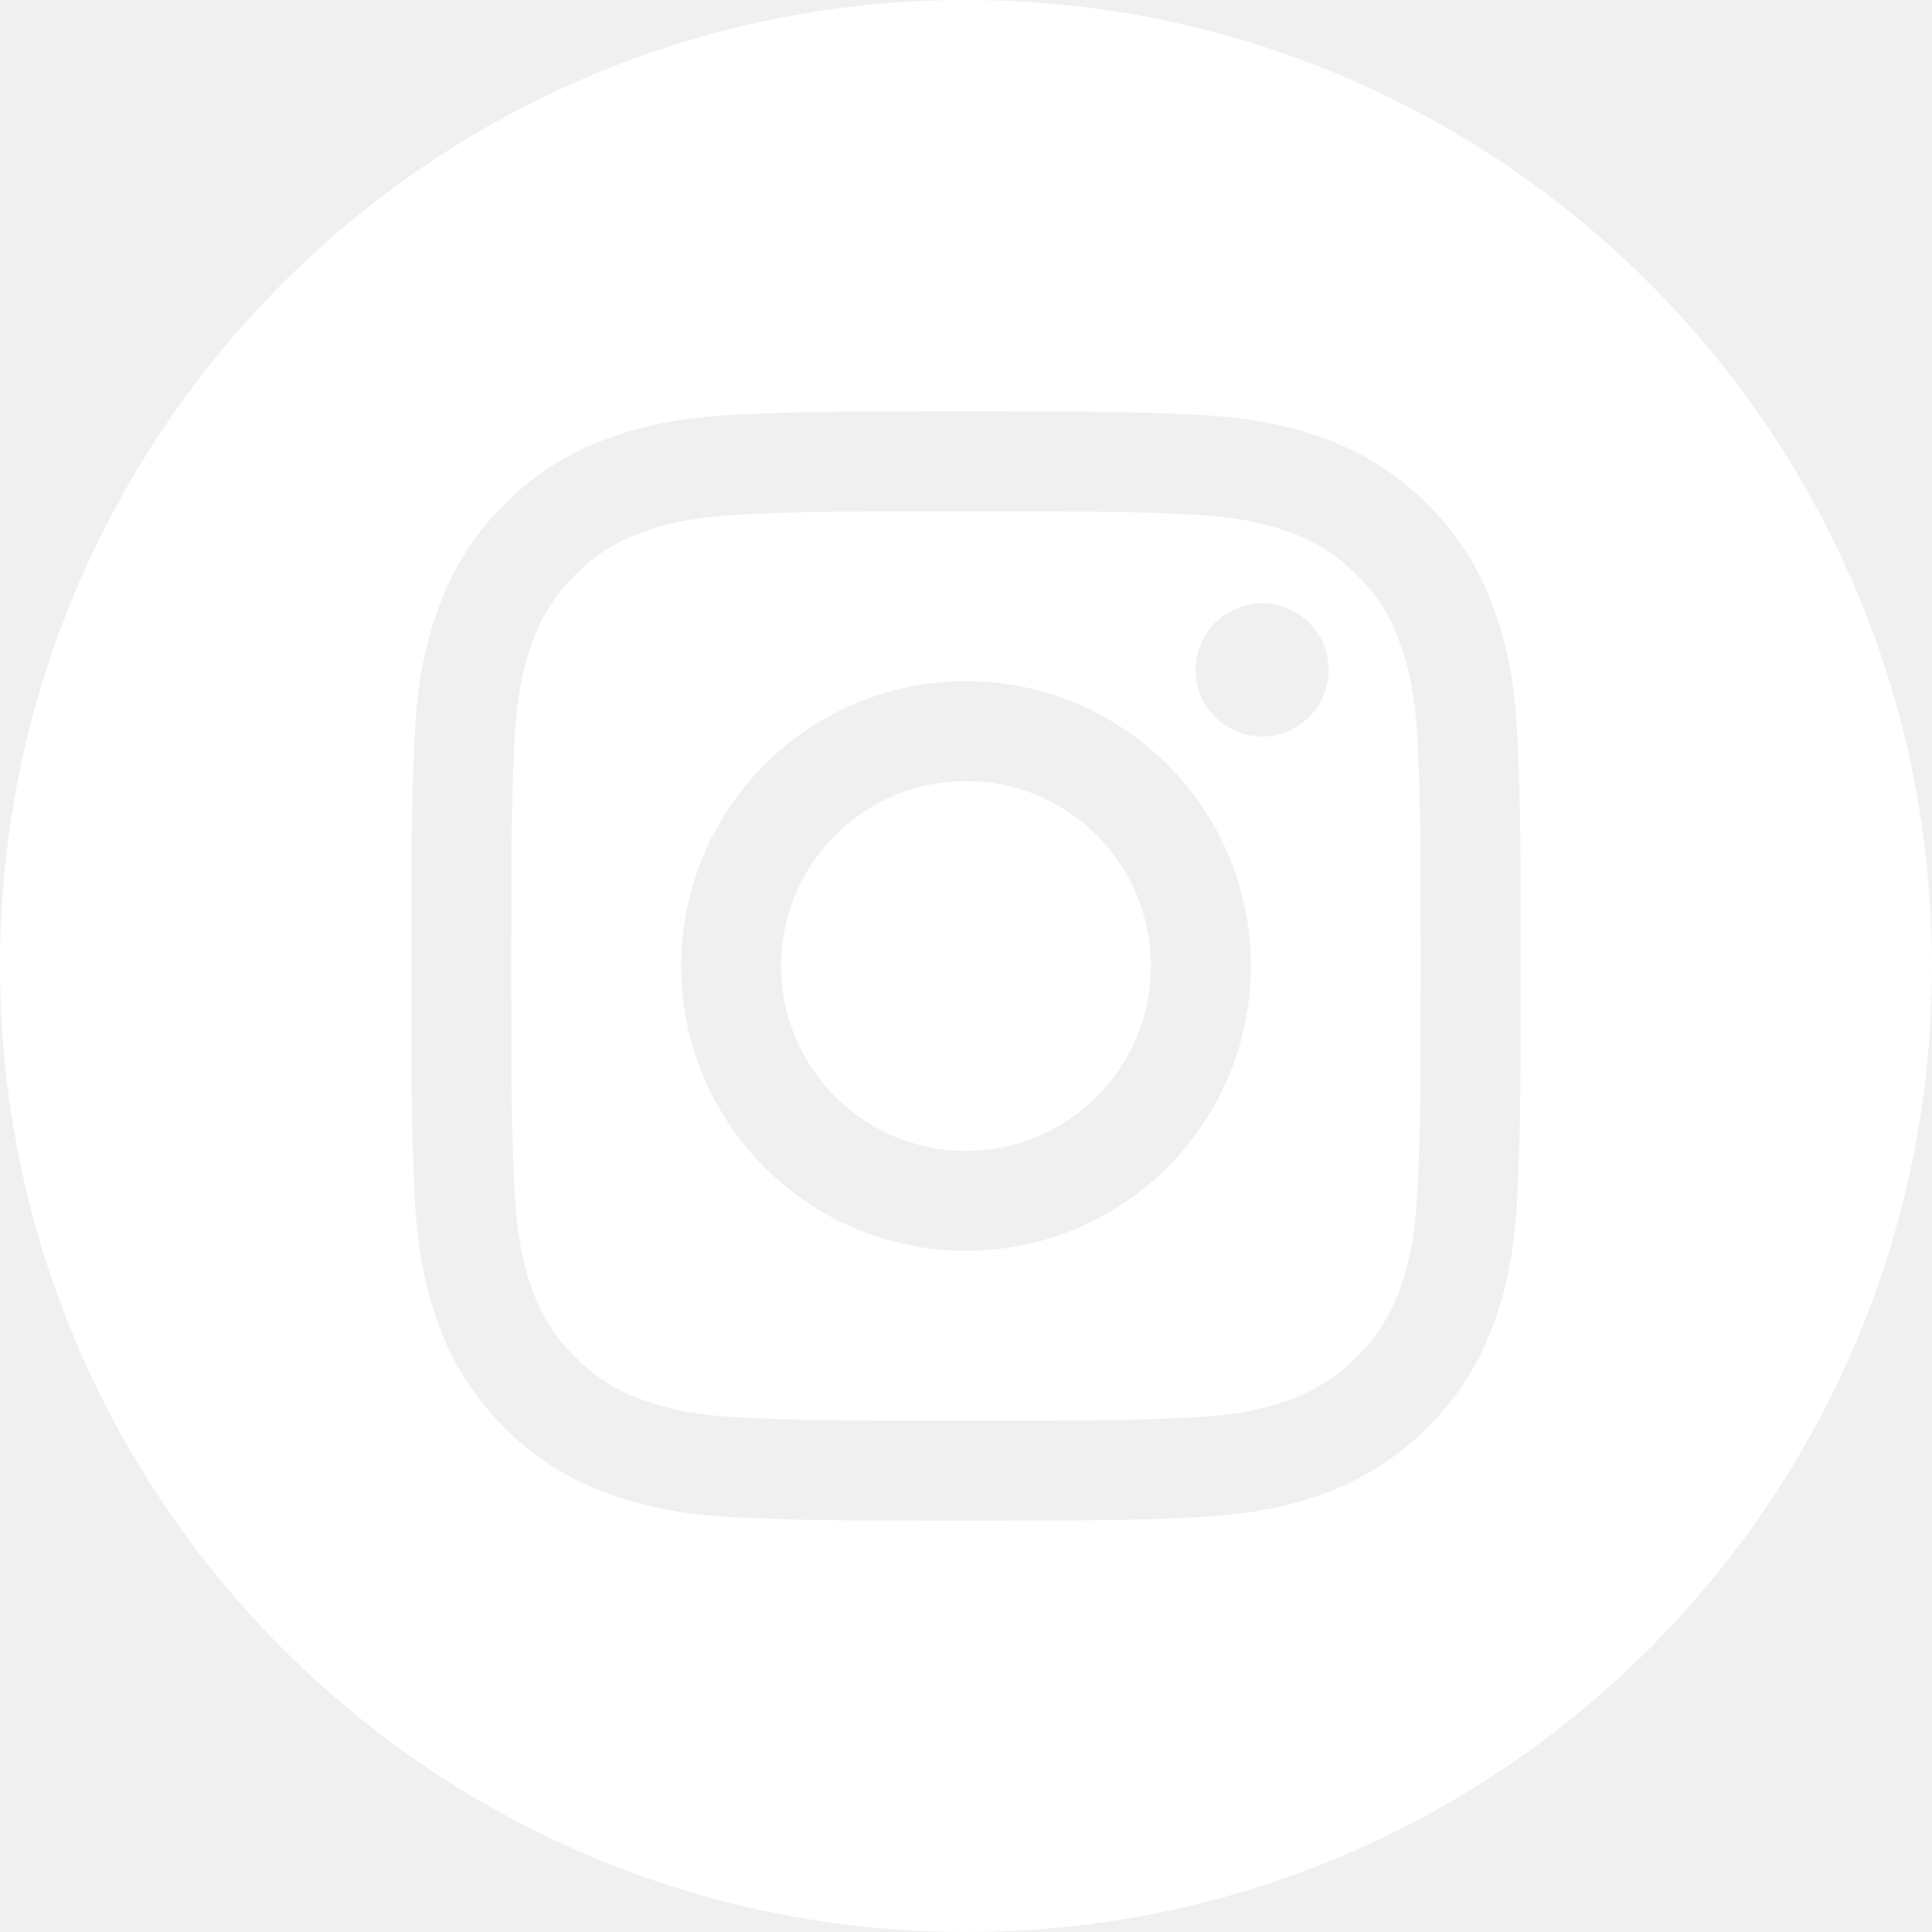
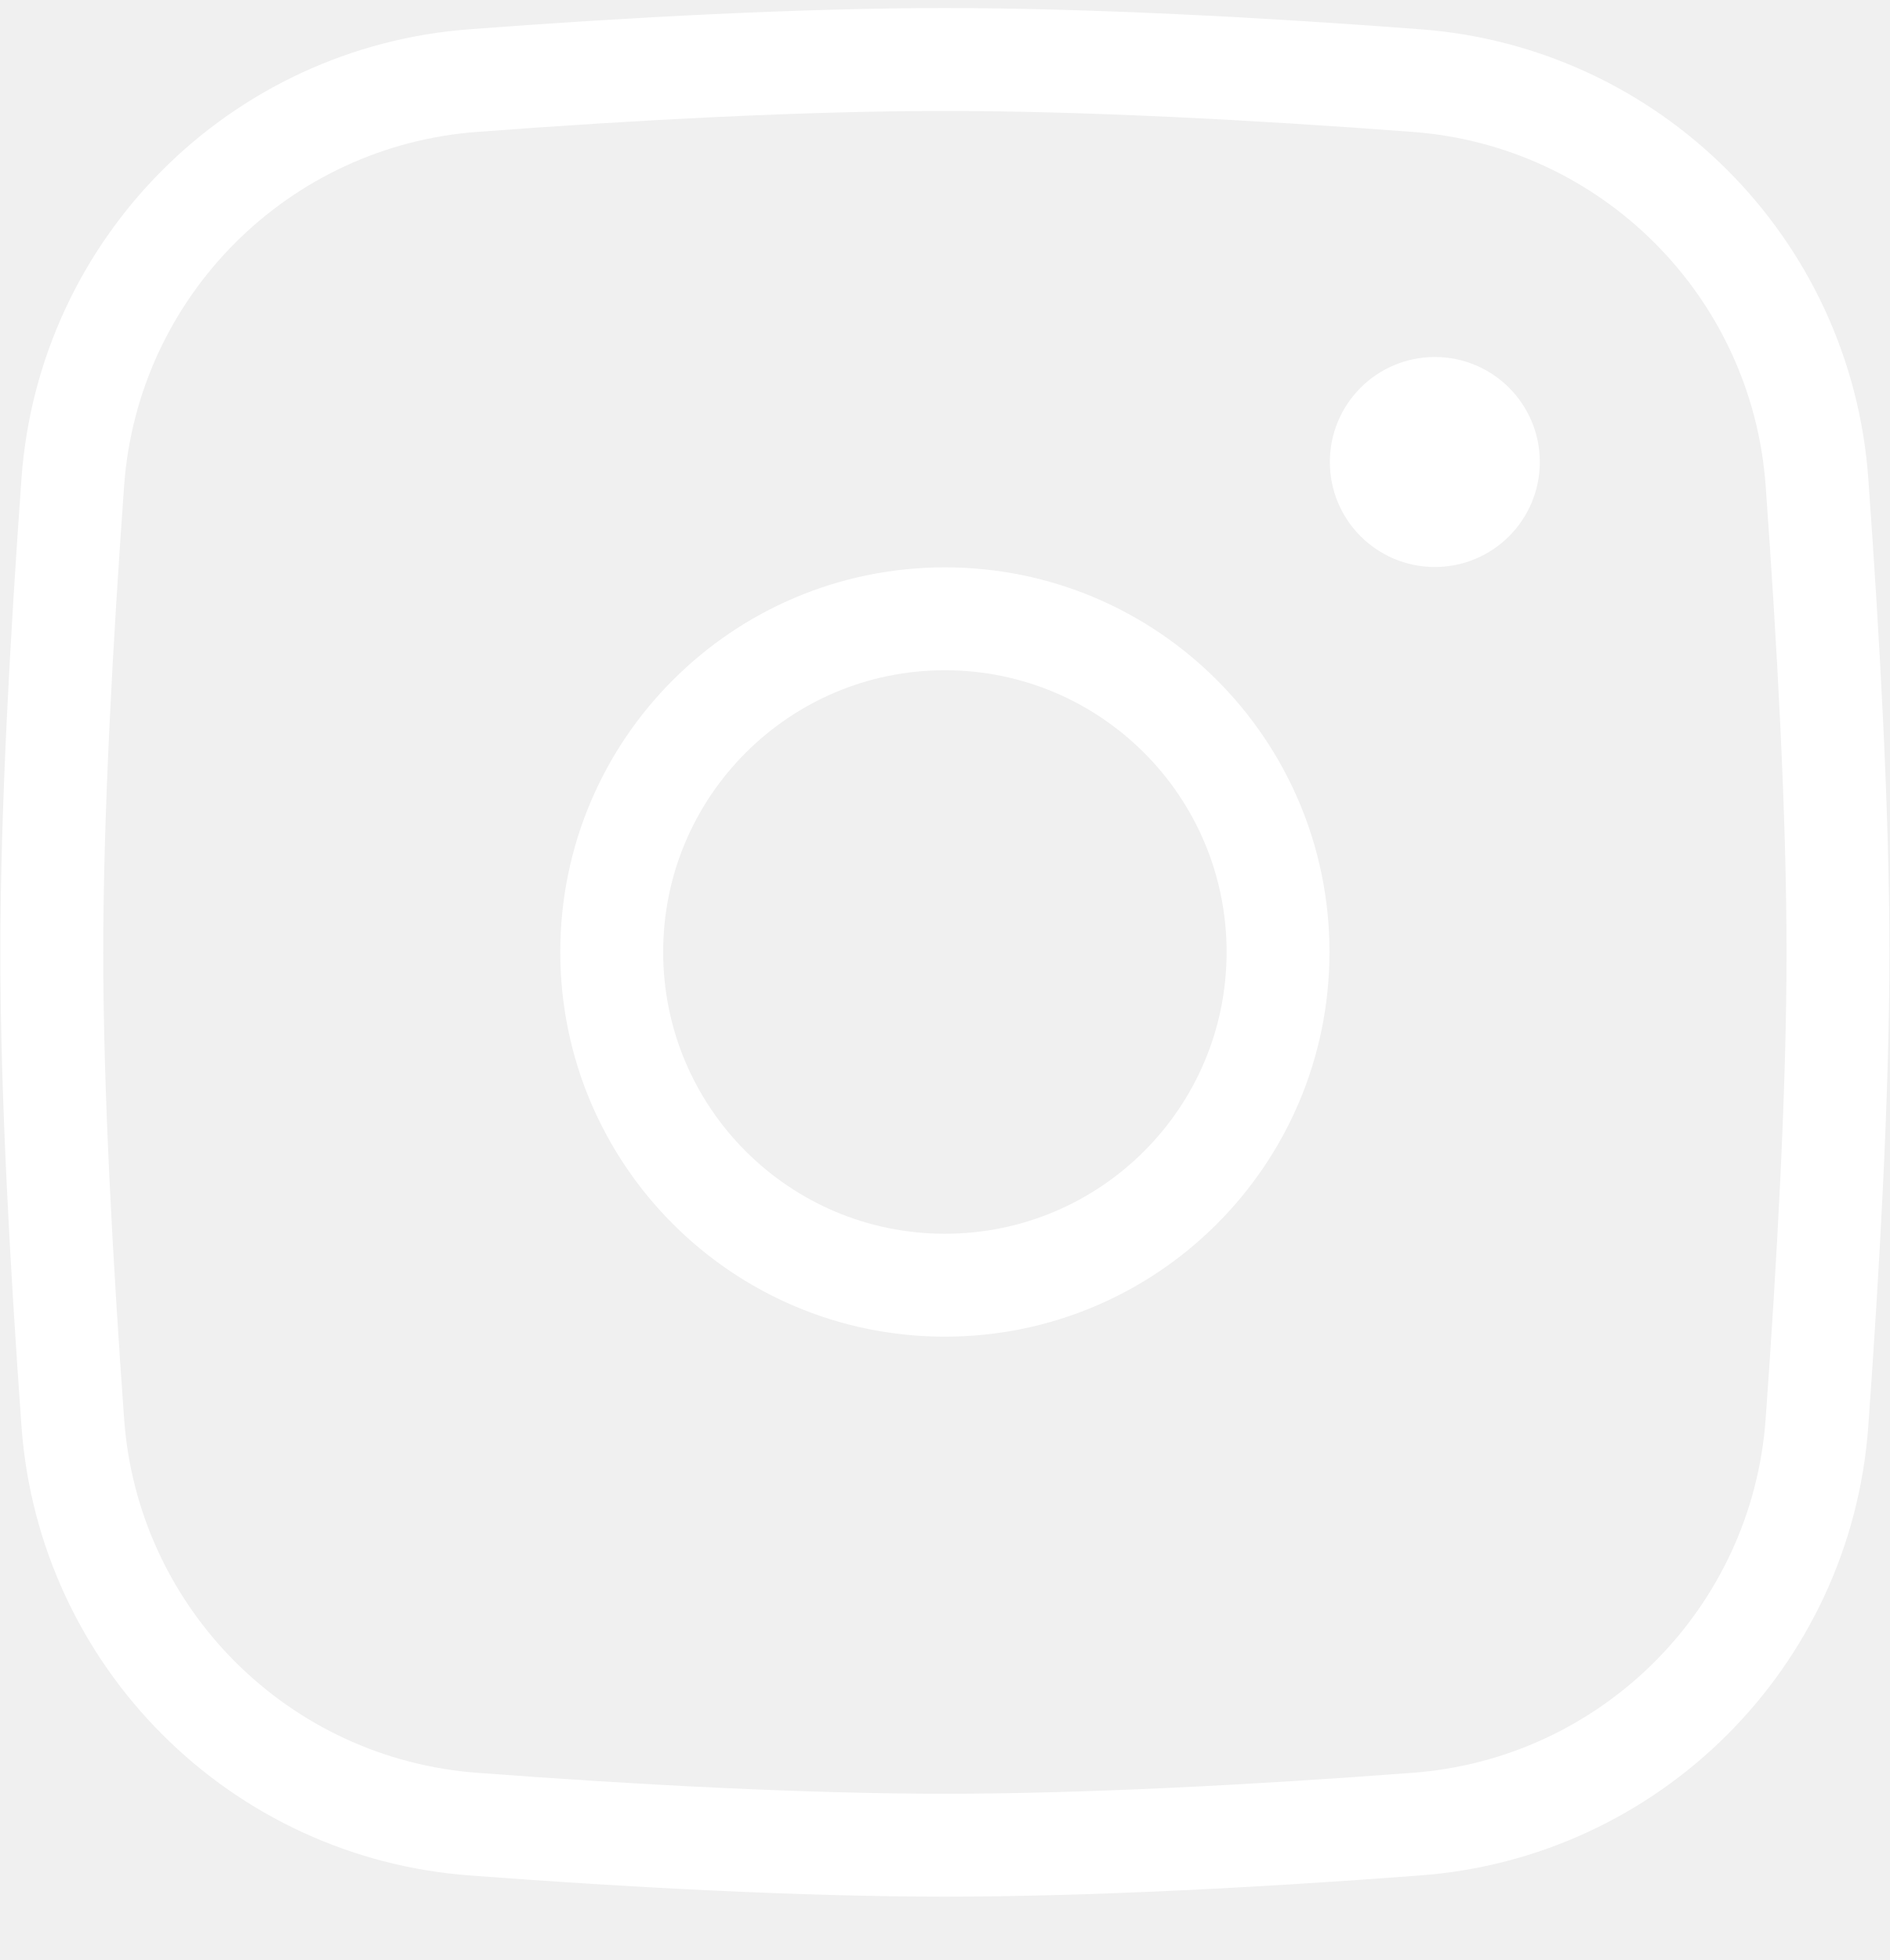
- <svg xmlns="http://www.w3.org/2000/svg" width="35" height="35" fill="none">
-   <path fill="#fff" d="M20.85 17.5a3.35 3.35 0 11-6.7 0 3.35 3.35 0 016.7 0z" />
-   <path fill="#fff" d="M25.334 11.574a3.114 3.114 0 00-.752-1.156 3.112 3.112 0 00-1.156-.752c-.354-.137-.886-.3-1.865-.345-1.06-.049-1.378-.06-4.061-.06s-3.001.011-4.06.06c-.98.044-1.513.208-1.866.345a3.11 3.11 0 00-1.156.752c-.334.324-.59.719-.752 1.156-.137.354-.301.886-.346 1.866-.048 1.06-.058 1.377-.058 4.06s.01 3.001.058 4.061c.045.98.209 1.512.346 1.866.161.436.418.831.752 1.155.324.334.719.59 1.155.752.354.138.887.301 1.866.346 1.06.048 1.377.058 4.06.058 2.684 0 3.002-.01 4.061-.058.98-.045 1.512-.208 1.866-.346a3.328 3.328 0 001.908-1.907c.137-.354.3-.886.346-1.866.048-1.06.058-1.378.058-4.06 0-2.684-.01-3.002-.058-4.061-.045-.98-.209-1.512-.346-1.866zM17.5 22.66a5.16 5.16 0 110-10.32 5.16 5.16 0 010 10.32zm5.364-9.318a1.206 1.206 0 110-2.412 1.206 1.206 0 010 2.412z" />
-   <path fill="#fff" d="M17.5 0C7.836 0 0 7.836 0 17.5 0 27.163 7.836 35 17.5 35 27.163 35 35 27.163 35 17.5 35 7.836 27.163 0 17.5 0zm9.988 21.643c-.048 1.07-.218 1.8-.467 2.44a5.139 5.139 0 01-2.939 2.938c-.639.248-1.37.418-2.439.467-1.071.05-1.414.06-4.143.06s-3.071-.01-4.143-.06c-1.07-.049-1.8-.218-2.439-.467a4.923 4.923 0 01-1.78-1.159 4.924 4.924 0 01-1.159-1.78c-.248-.639-.418-1.37-.467-2.439-.05-1.072-.06-1.414-.06-4.143s.01-3.071.06-4.143c.048-1.07.218-1.8.467-2.44a4.923 4.923 0 011.159-1.779 4.922 4.922 0 011.78-1.16c.639-.248 1.37-.417 2.439-.466 1.072-.05 1.414-.06 4.143-.06s3.071.01 4.143.06c1.07.049 1.8.218 2.44.467.67.252 1.277.648 1.78 1.159.51.502.906 1.11 1.158 1.78.249.639.419 1.37.467 2.439.05 1.072.06 1.414.06 4.143s-.01 3.071-.06 4.143z" />
+ <svg xmlns="http://www.w3.org/2000/svg" fill="none" viewBox="0 0 27 28">
+   <path stroke="#fff" stroke-width="1.47" d="M1.04 6.89a6.2 6.2 0 015.74-5.74C9.02.98 11.5.85 13.5.85c2 0 4.48.13 6.72.3a6.2 6.2 0 015.74 5.74c.16 2.23.3 4.7.3 6.72 0 2-.14 4.48-.3 6.71a6.2 6.2 0 01-5.74 5.74c-2.24.17-4.71.3-6.72.3-2 0-4.48-.13-6.72-.3a6.2 6.2 0 01-5.74-5.74c-.16-2.23-.3-4.7-.3-6.71s.14-4.49.3-6.72z" />
+   <path stroke="#fff" stroke-width="1.47" d="M18.26 13.6a4.76 4.76 0 11-9.52 0 4.76 4.76 0 019.52 0z" />
+   <path fill="#fff" stroke="#fff" stroke-width=".74" d="M21.63 6.6a1.13 1.13 0 11-2.26 0 1.13 1.13 0 012.26 0z" />
</svg>
